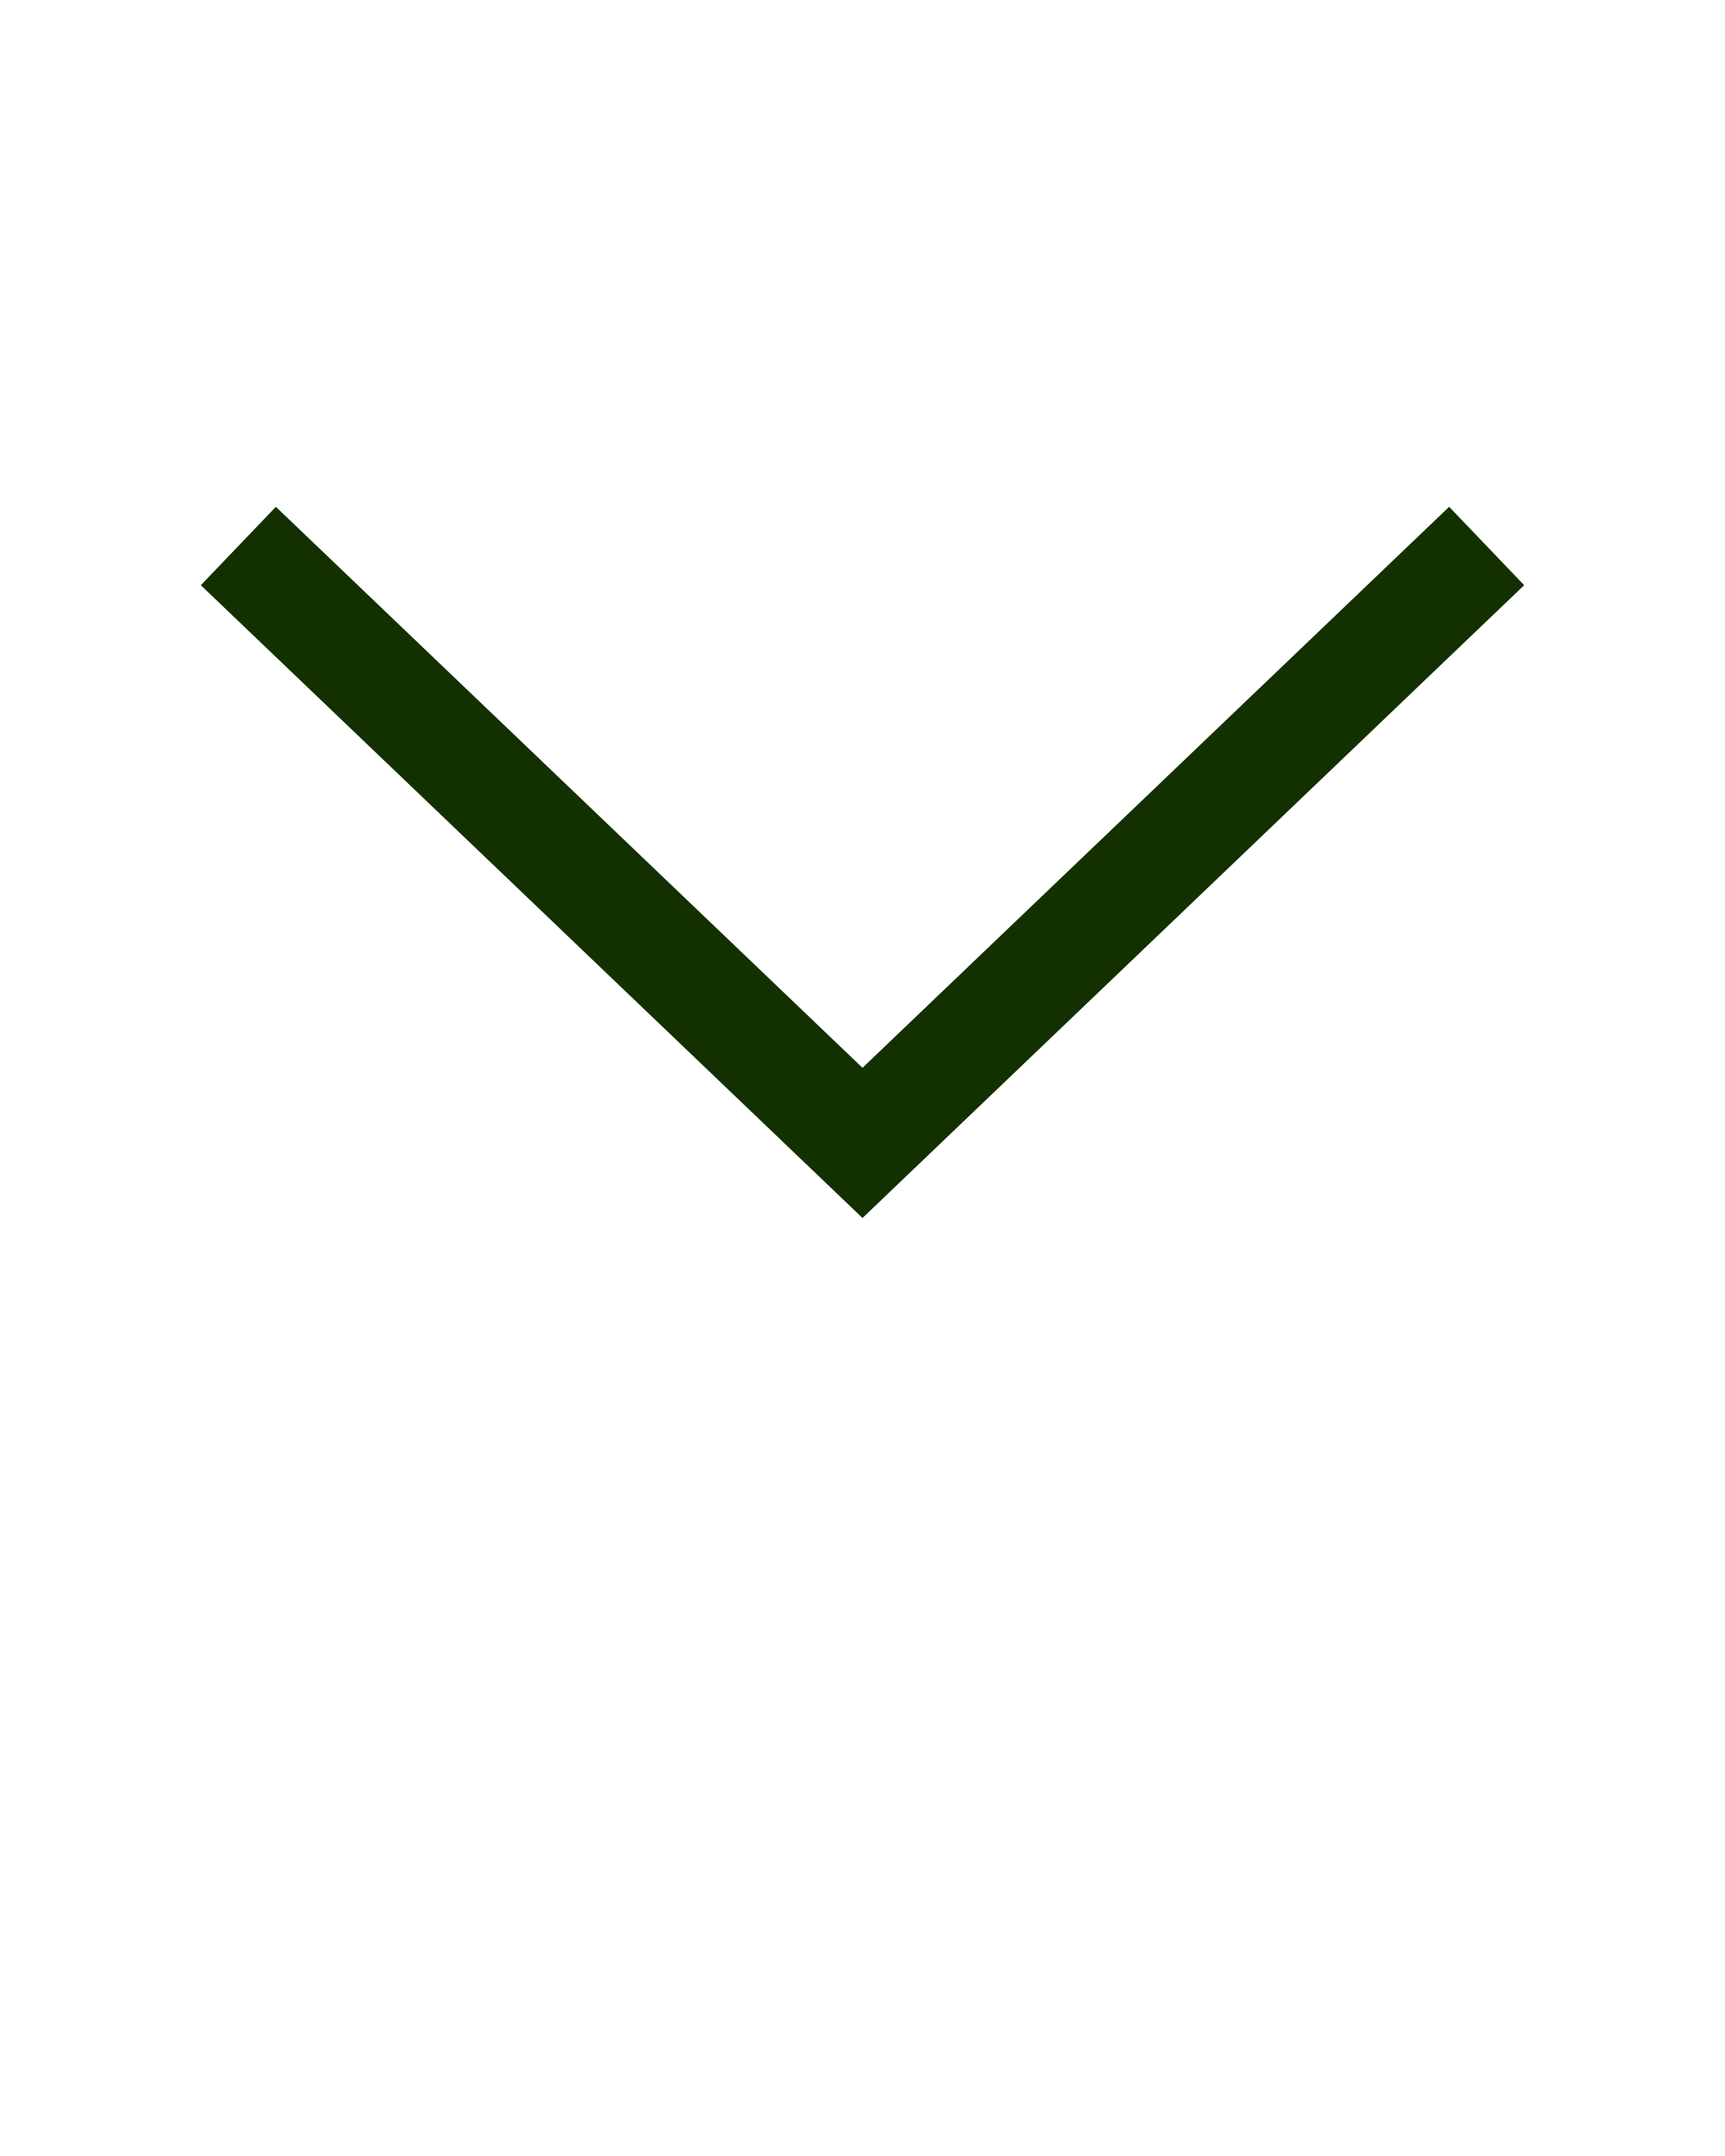
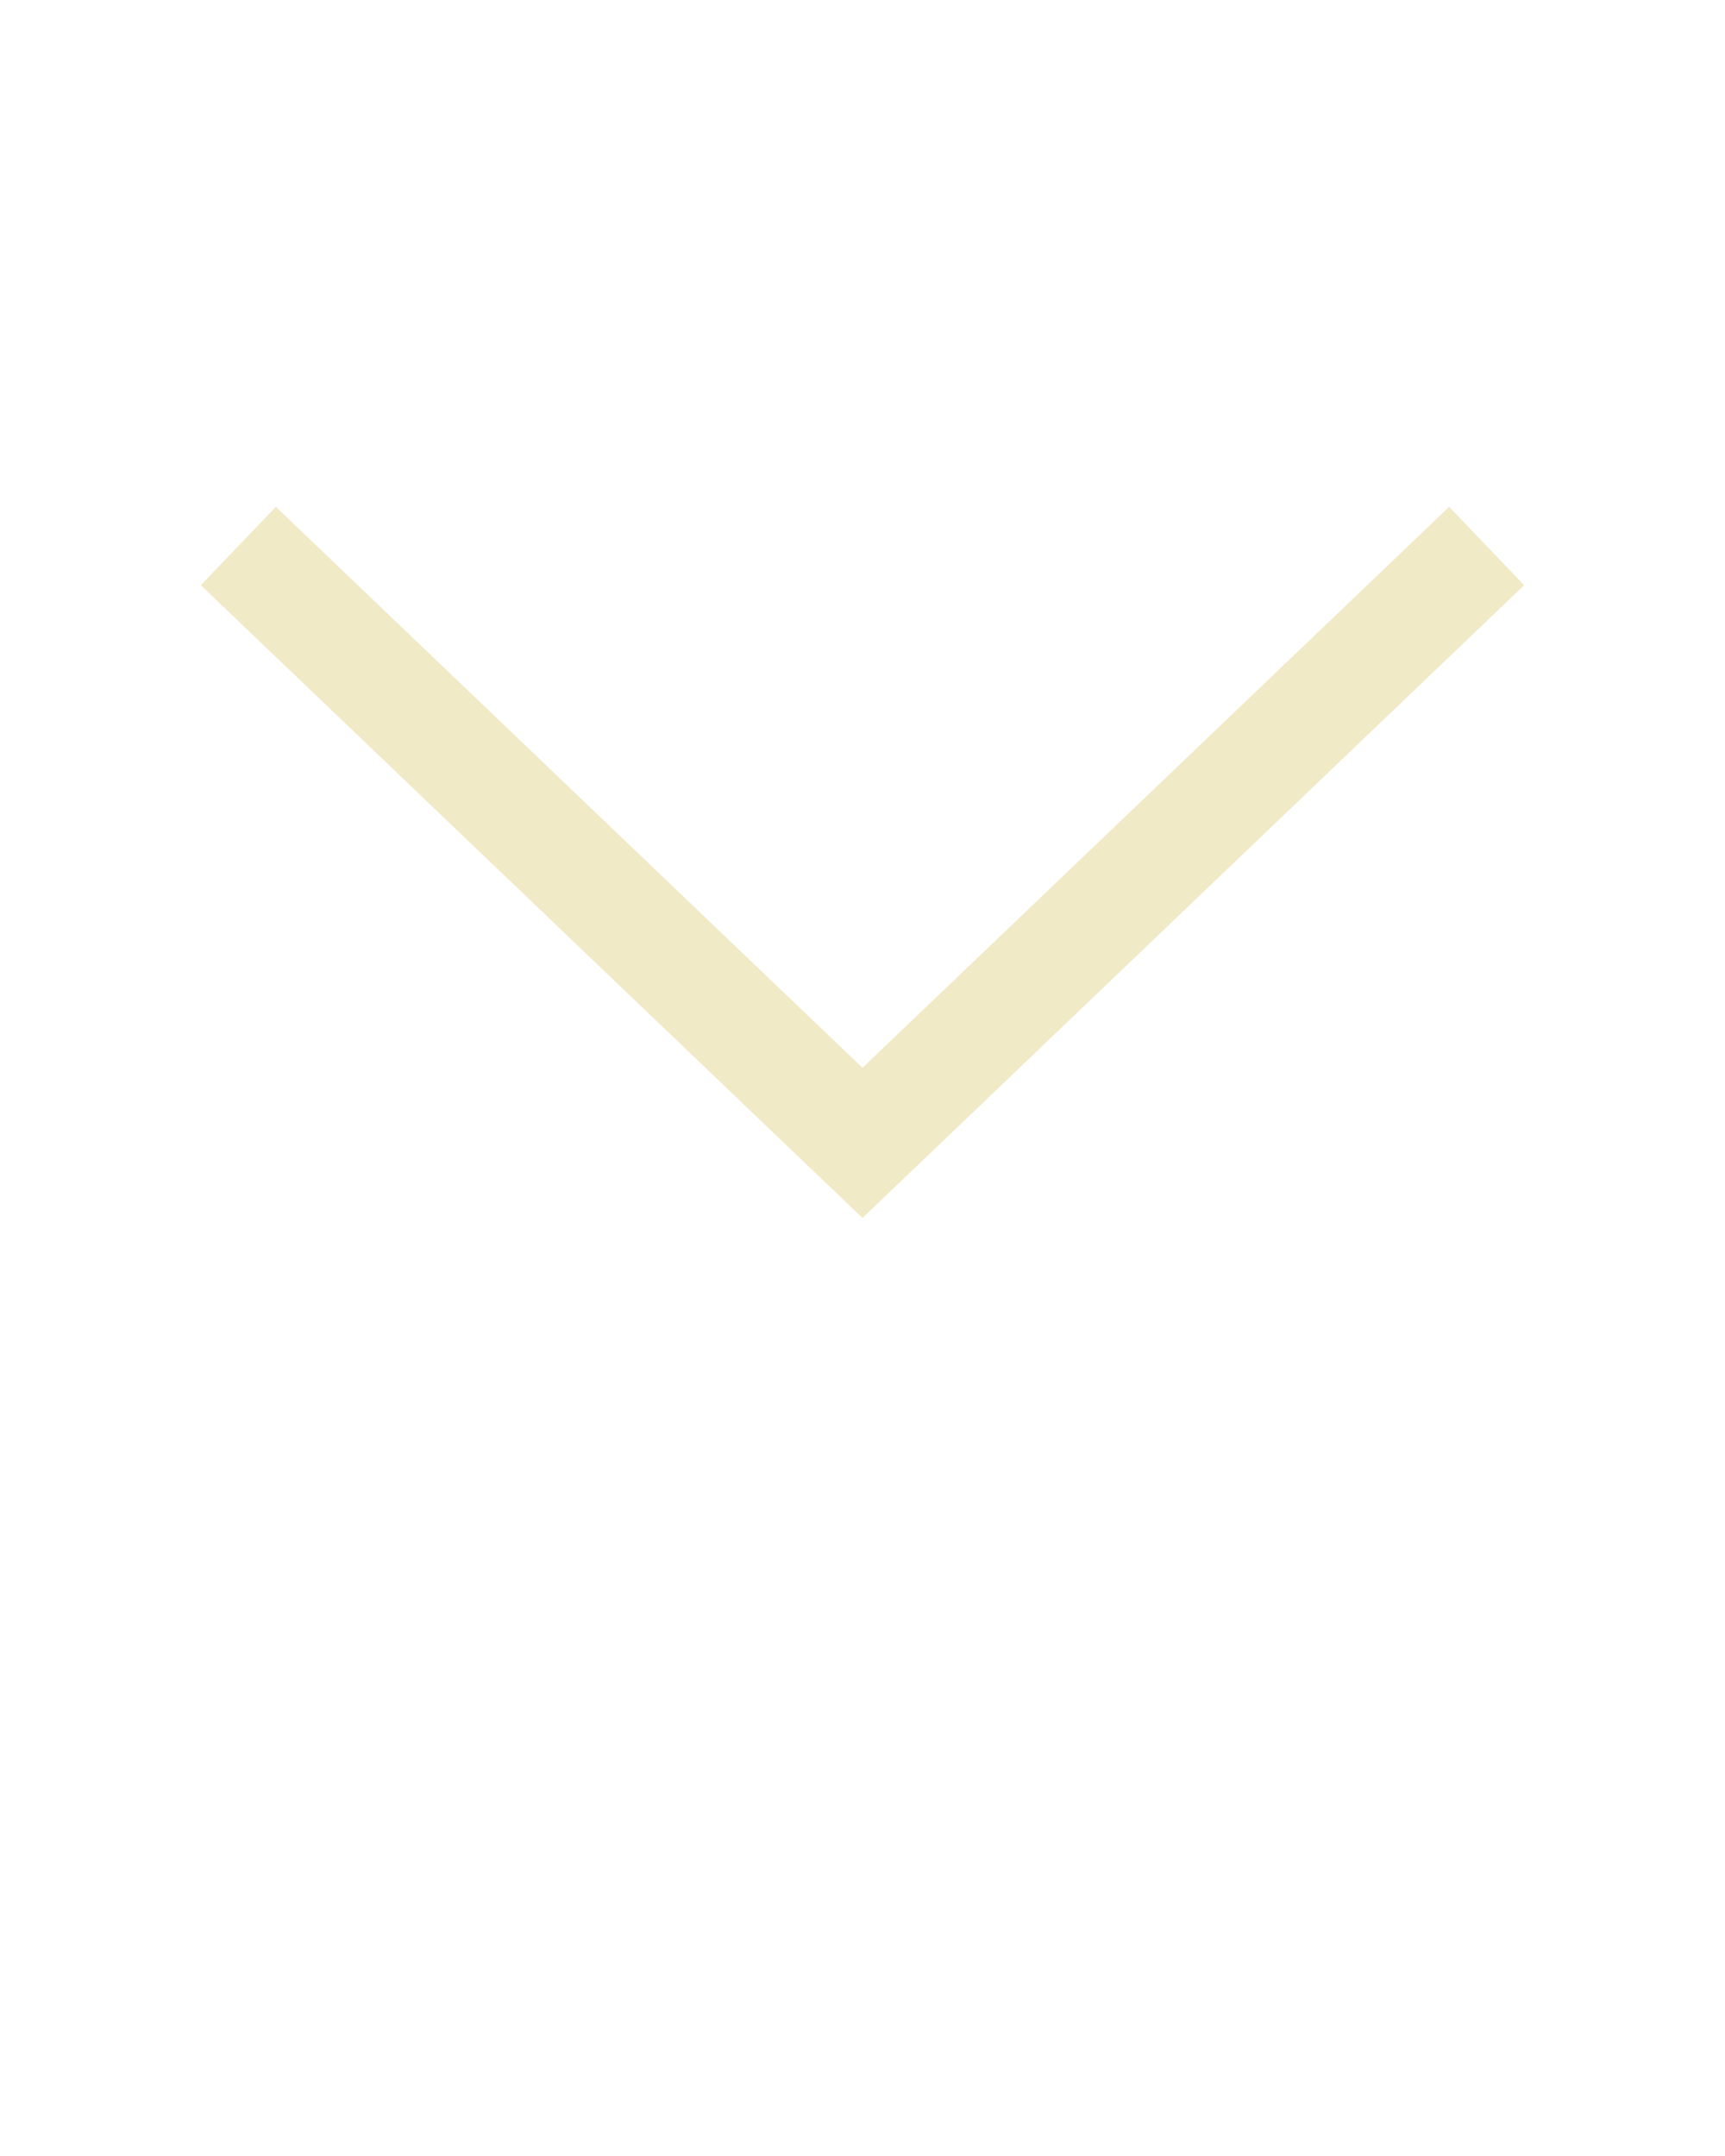
<svg xmlns="http://www.w3.org/2000/svg" version="1.1" x="0px" y="0px" viewBox="0 0 24 30" style="enable-background:new 0 0 24 24;" xml:space="preserve">
-   <polygon fill="#123000" points="12,16.948 2.794,8.143 3.838,7.052 12,14.858 20.162,7.052 21.206,8.143 " />
+   <polygon fill="#f0eac7" points="12,16.948 2.794,8.143 3.838,7.052 12,14.858 20.162,7.052 21.206,8.143 " />
</svg>
